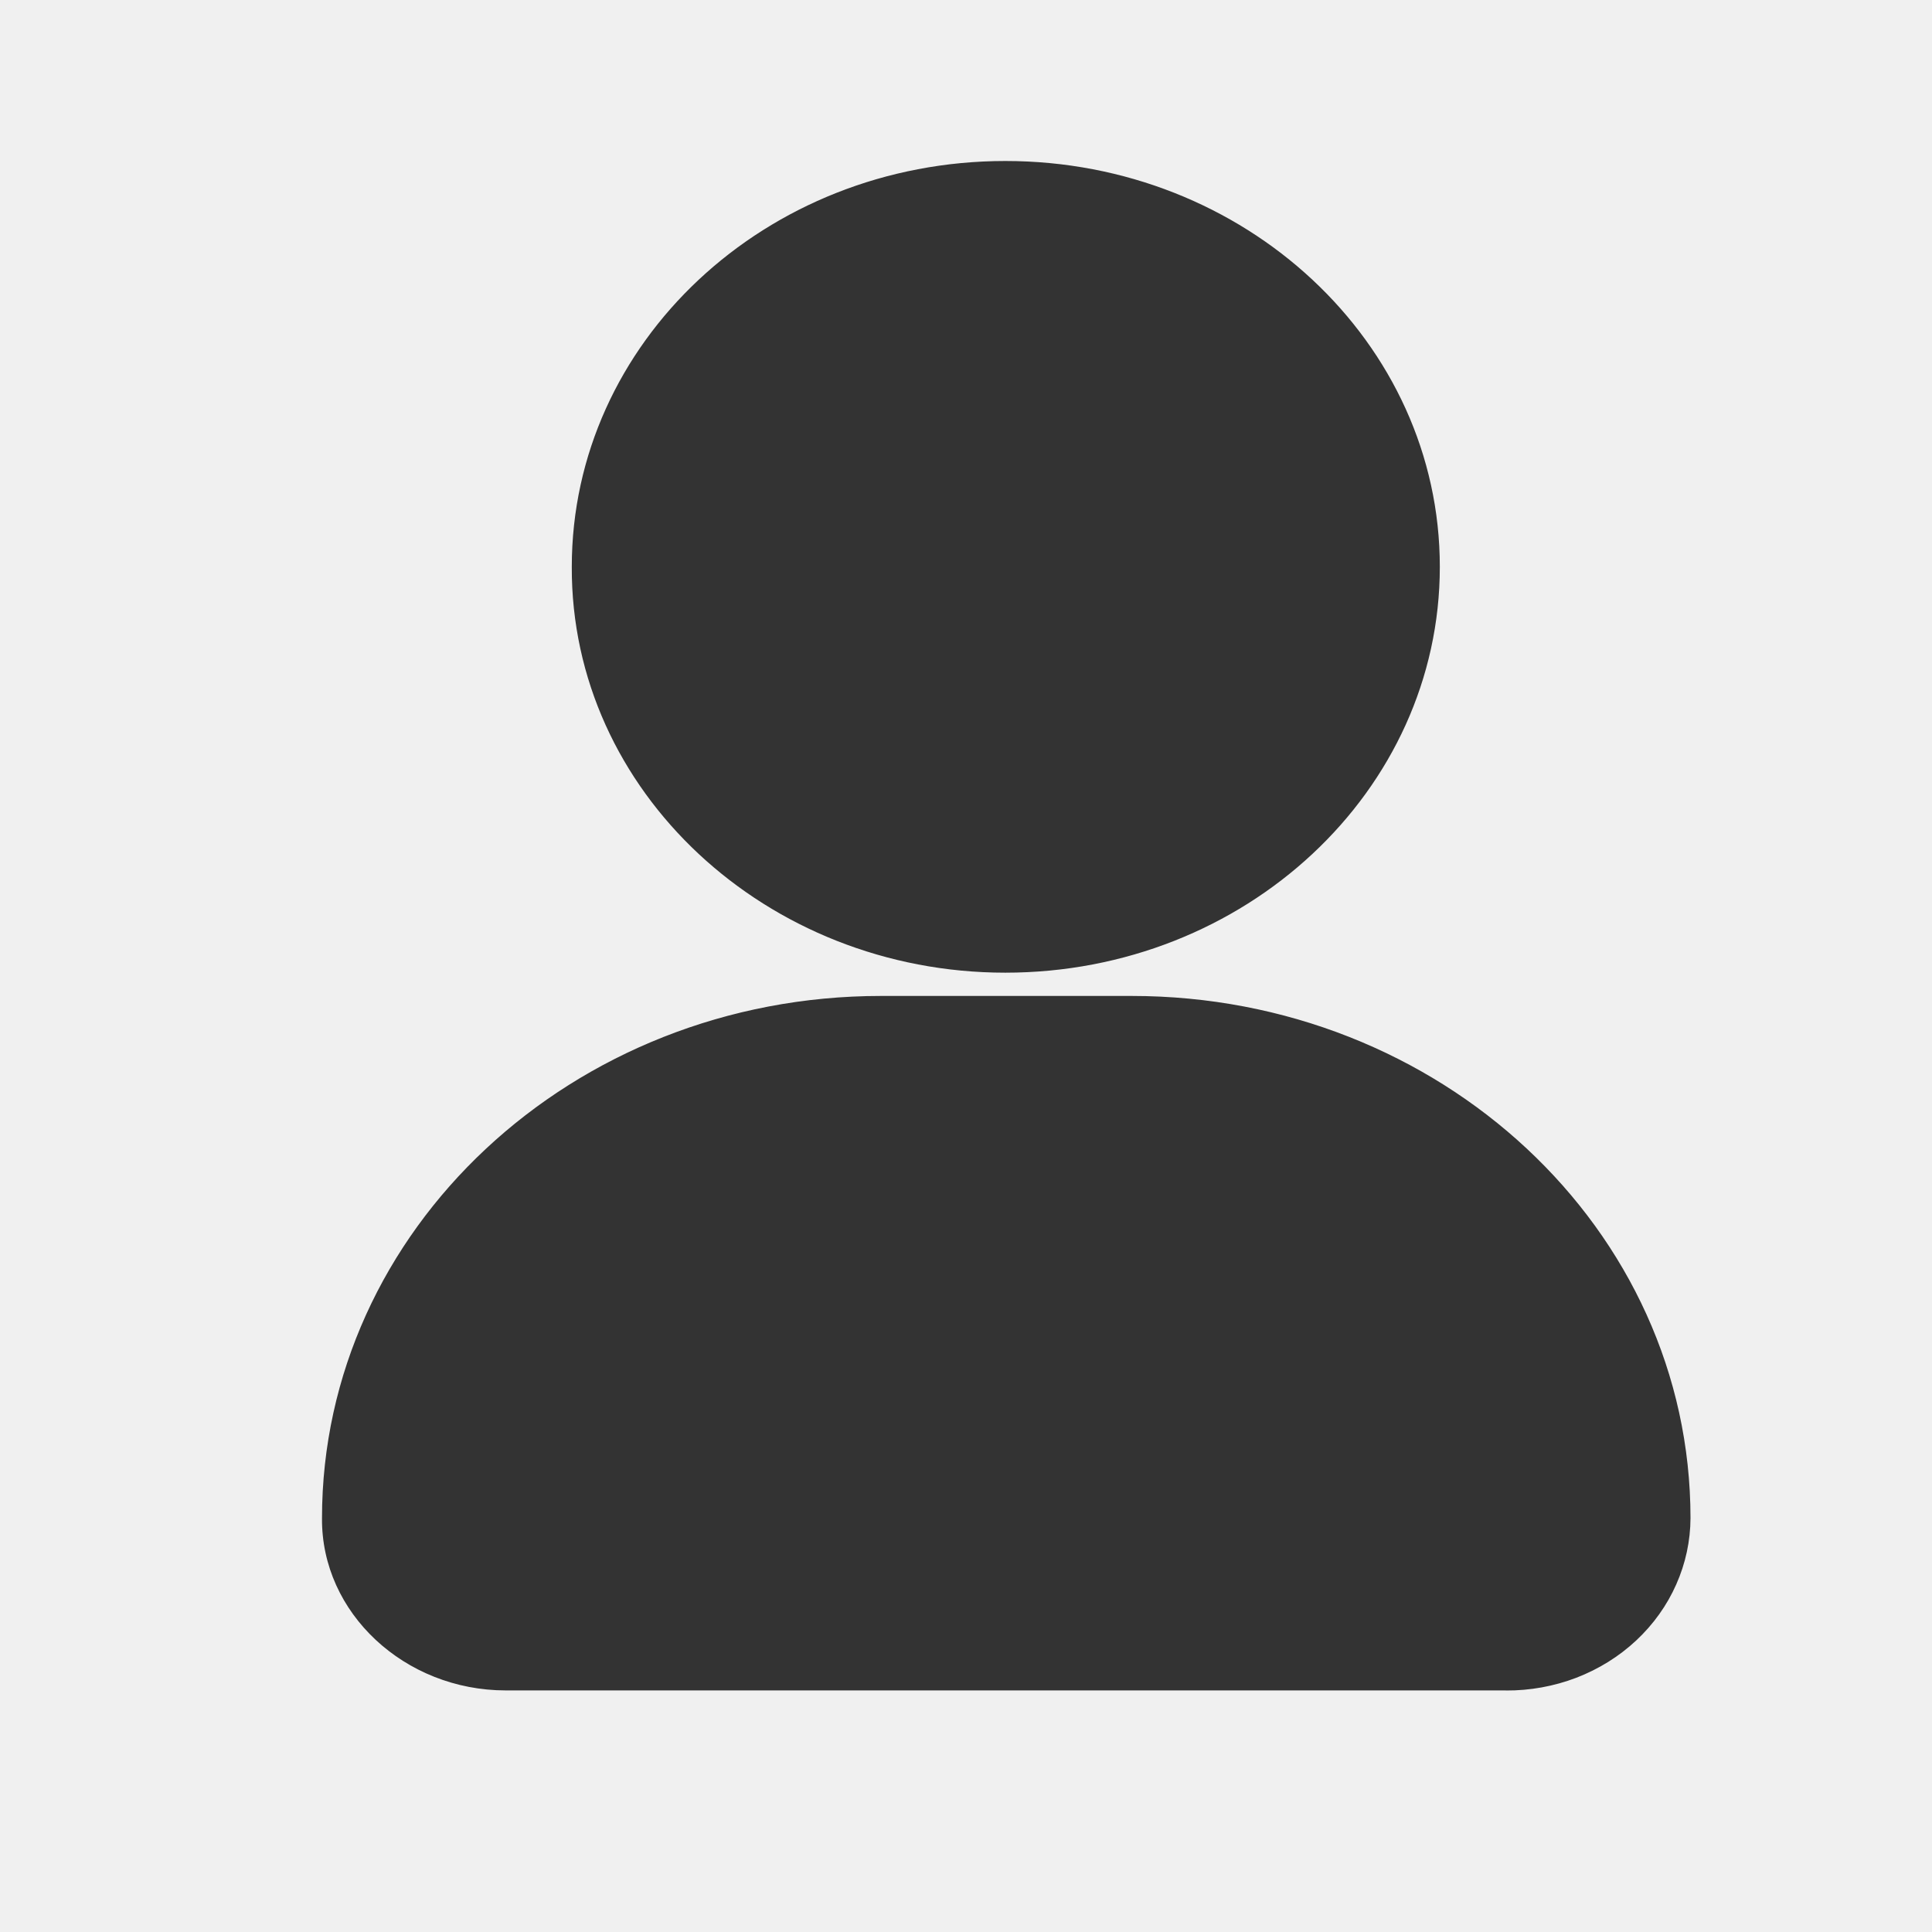
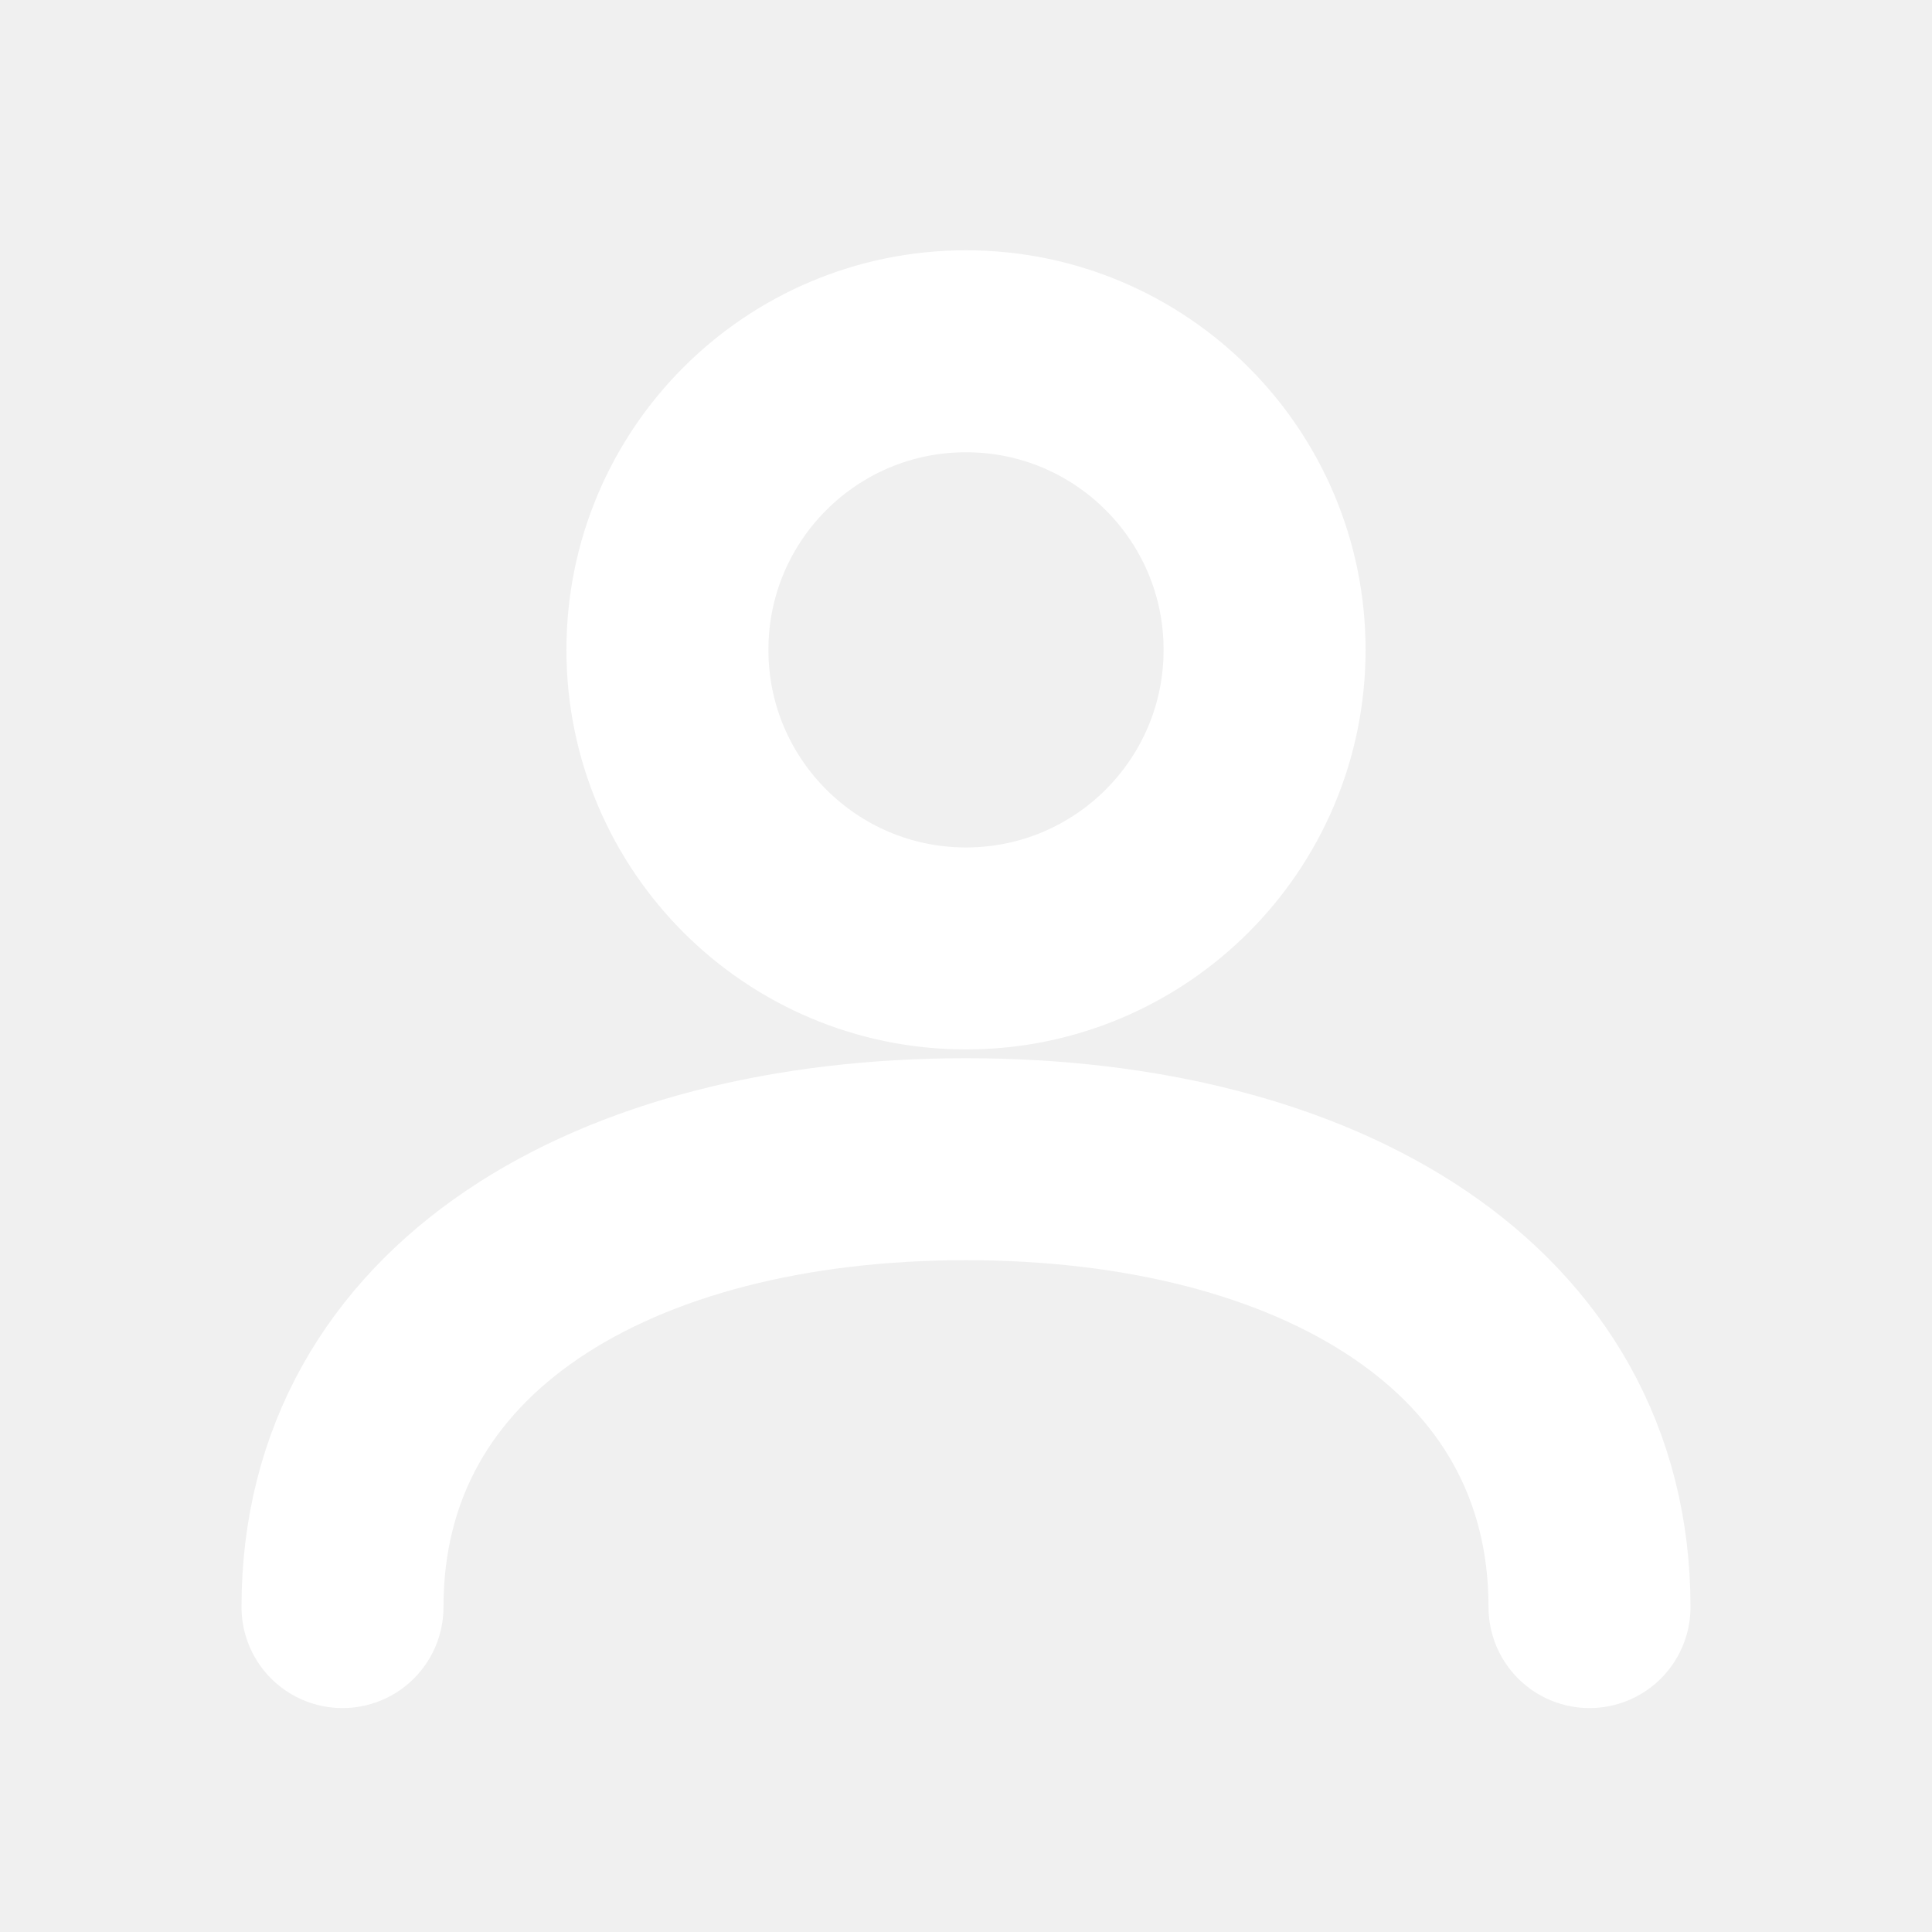
- <svg xmlns="http://www.w3.org/2000/svg" width="24" height="24" viewBox="0 0 24 24" fill="none">
-   <path d="M18.706 20.999H6.283C5.029 20.999 3.989 20.038 4 18.858C4.001 15.277 7.111 12.372 10.943 12.372H14.057C17.889 12.372 21 15.266 21 18.858C20.999 19.141 20.939 19.421 20.823 19.682C20.708 19.943 20.538 20.18 20.325 20.379C20.112 20.578 19.859 20.735 19.581 20.842C19.303 20.948 19.006 21.002 18.706 21V20.999ZM4.223 18.86C4.223 15.395 7.232 12.582 10.943 12.582H14.057C17.769 12.582 20.778 15.383 20.778 18.86C20.777 19.115 20.723 19.367 20.618 19.602C20.513 19.838 20.36 20.051 20.168 20.231C19.975 20.41 19.747 20.552 19.496 20.648C19.245 20.744 18.977 20.792 18.706 20.79H6.283C5.147 20.79 4.211 19.919 4.222 18.86H4.223ZM17.886 7.041C17.886 9.829 15.466 12.083 12.488 12.083C9.524 12.083 7.091 9.83 7.103 7.041C7.103 4.254 9.511 2 12.489 2C15.466 2 17.886 4.254 17.886 7.041ZM7.325 7.041C7.325 4.371 9.632 2.209 12.489 2.209C15.345 2.209 17.664 4.371 17.664 7.041C17.664 9.712 15.345 11.874 12.488 11.874C9.644 11.874 7.314 9.712 7.325 7.041ZM16.411 7.053C16.411 5.029 14.662 3.388 12.488 3.388C10.327 3.388 8.576 5.028 8.565 7.042C8.567 7.526 8.669 8.005 8.867 8.452C9.065 8.899 9.355 9.305 9.719 9.646C10.084 9.987 10.516 10.257 10.991 10.441C11.466 10.625 11.975 10.719 12.489 10.717C14.662 10.717 16.413 9.077 16.413 7.053H16.411ZM14.046 13.541H10.943C7.794 13.541 5.253 15.924 5.253 18.86C5.253 19.389 5.709 19.82 6.283 19.82H18.706C19.279 19.82 19.736 19.389 19.736 18.858C19.736 15.923 17.184 13.542 14.046 13.542V13.541Z" fill="#333333" />
+ <svg xmlns="http://www.w3.org/2000/svg" width="22" height="22" viewBox="0 0 22 22" fill="none">
+   <circle cx="11" cy="7.4" r="3.4" stroke="#FFFFFF" stroke-width="2.3" />
+   <path d="M3.9 18.3C3.9 15 7 13.2 11 13.2C15 13.2 18.1 15 18.1 18.3" stroke="#FFFFFF" stroke-width="2.3" stroke-linecap="round" stroke-linejoin="round" />
</svg>
